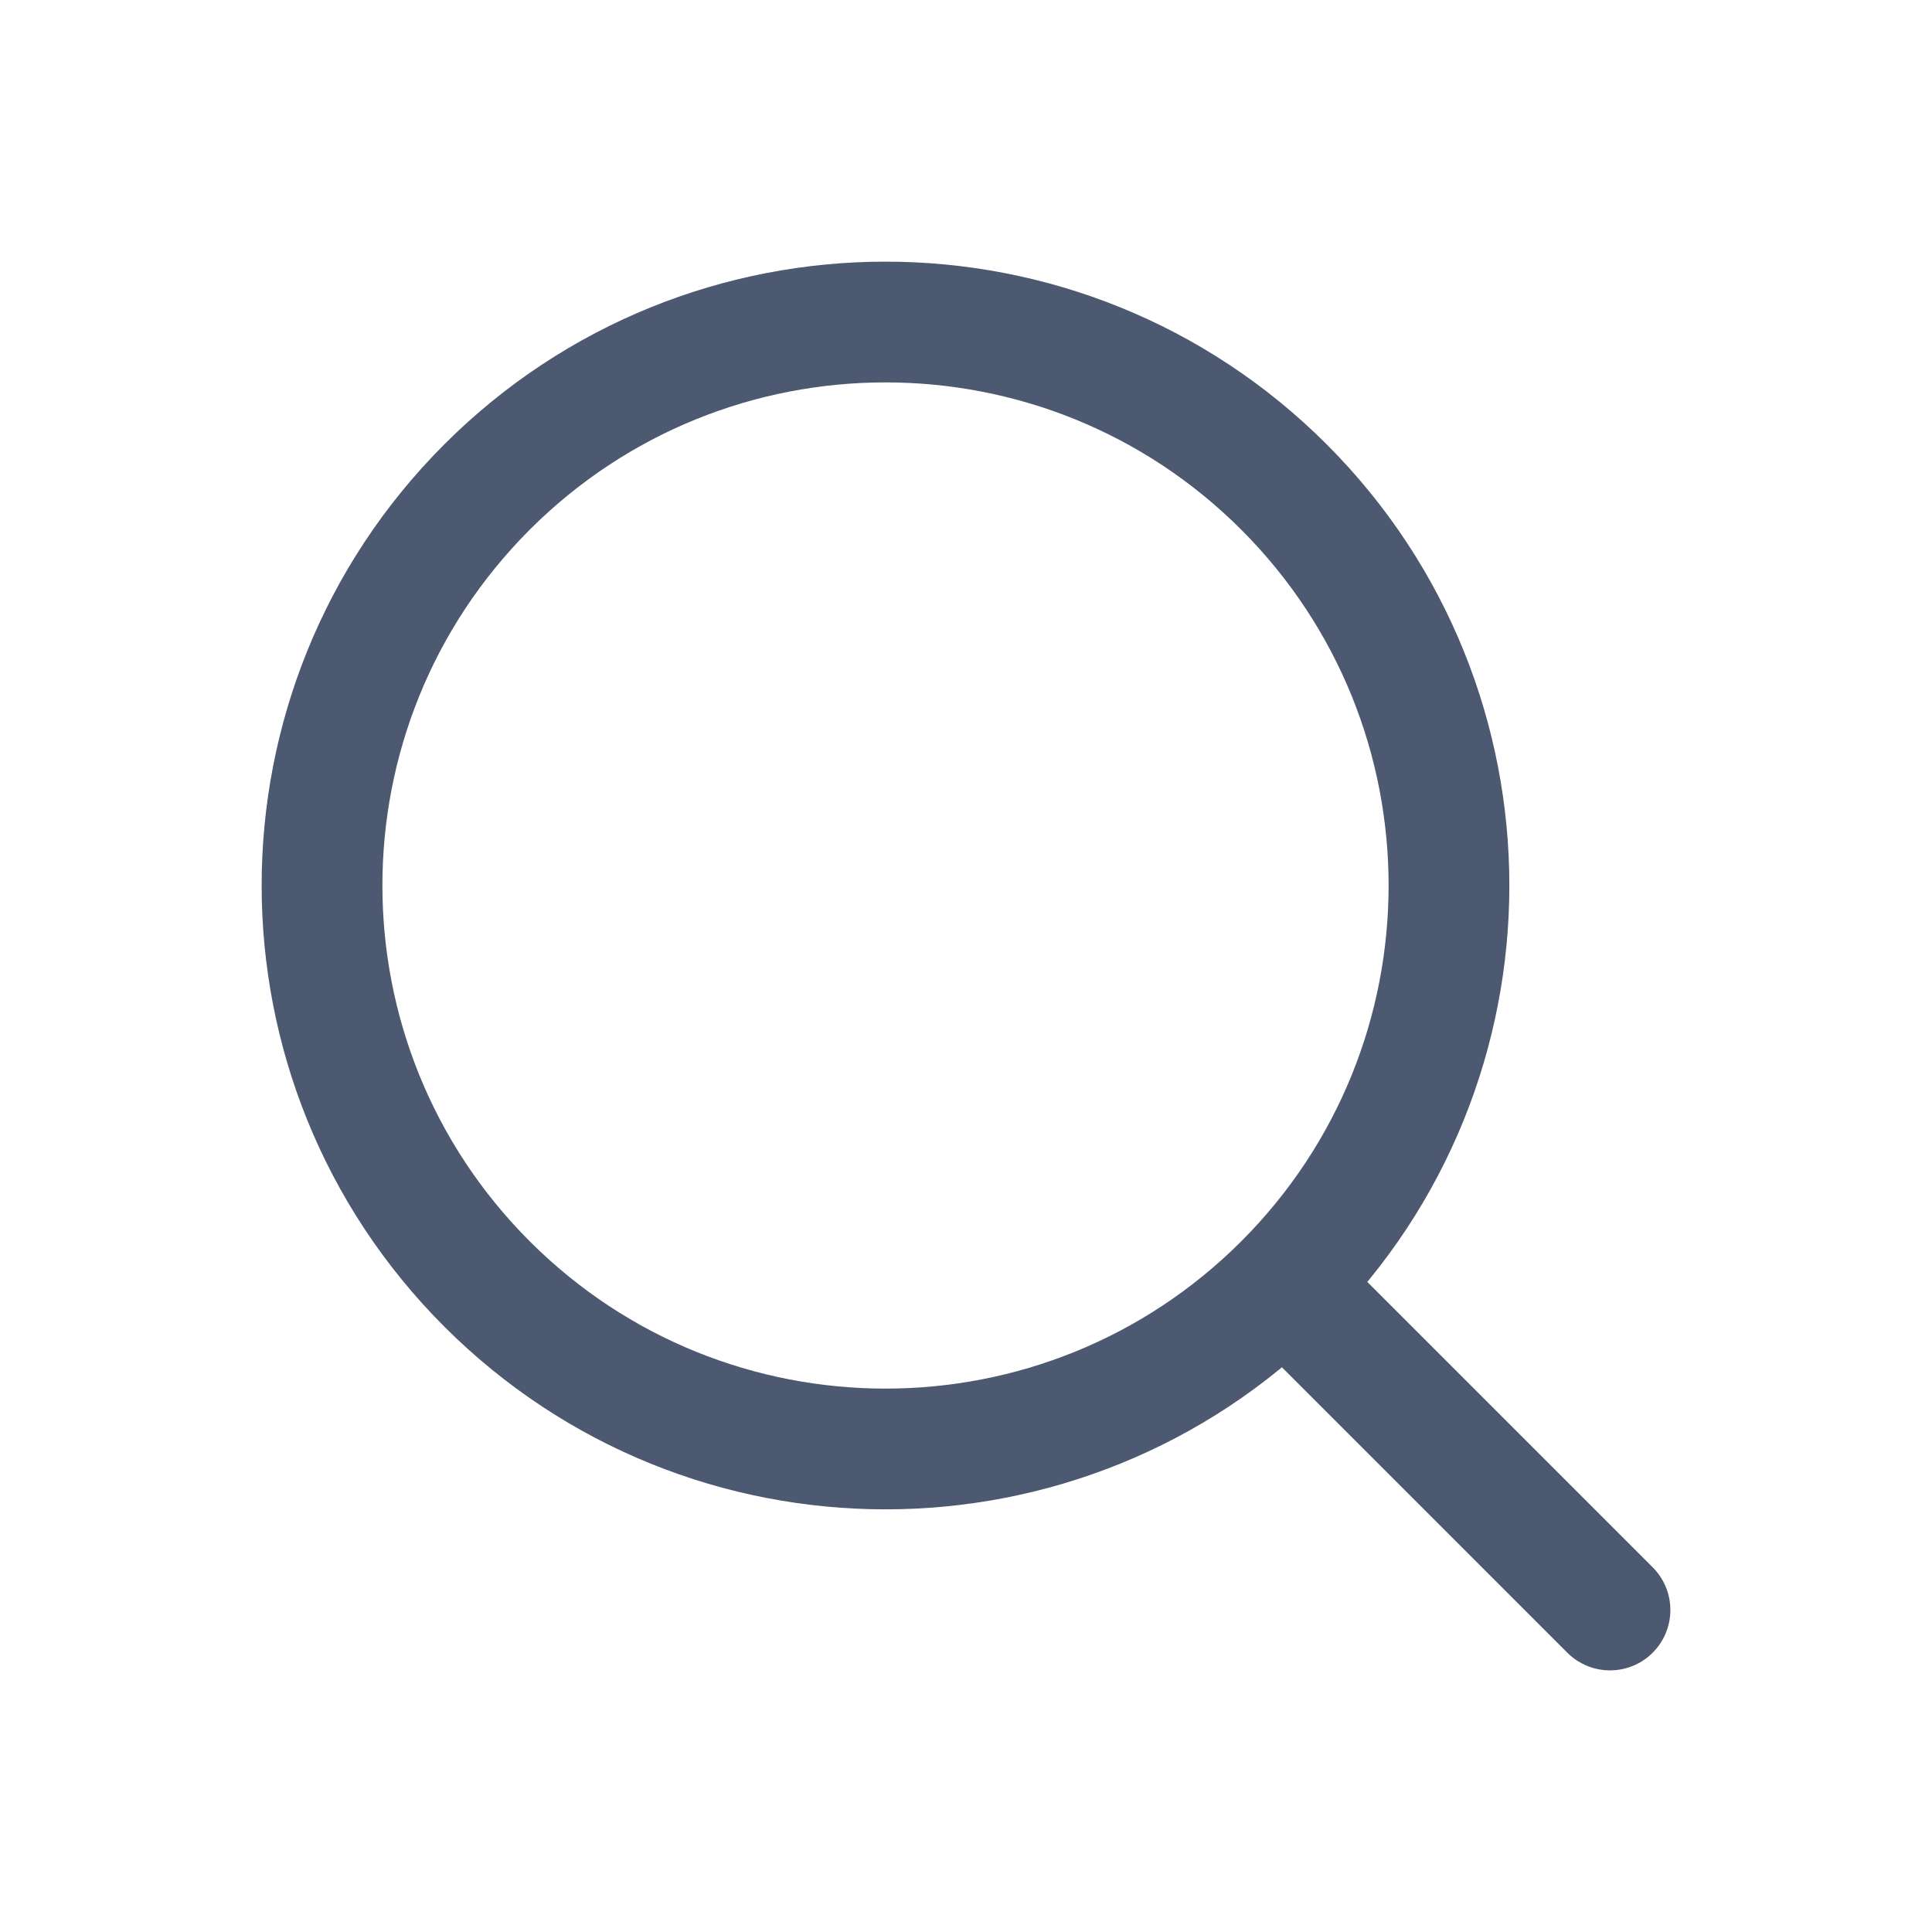
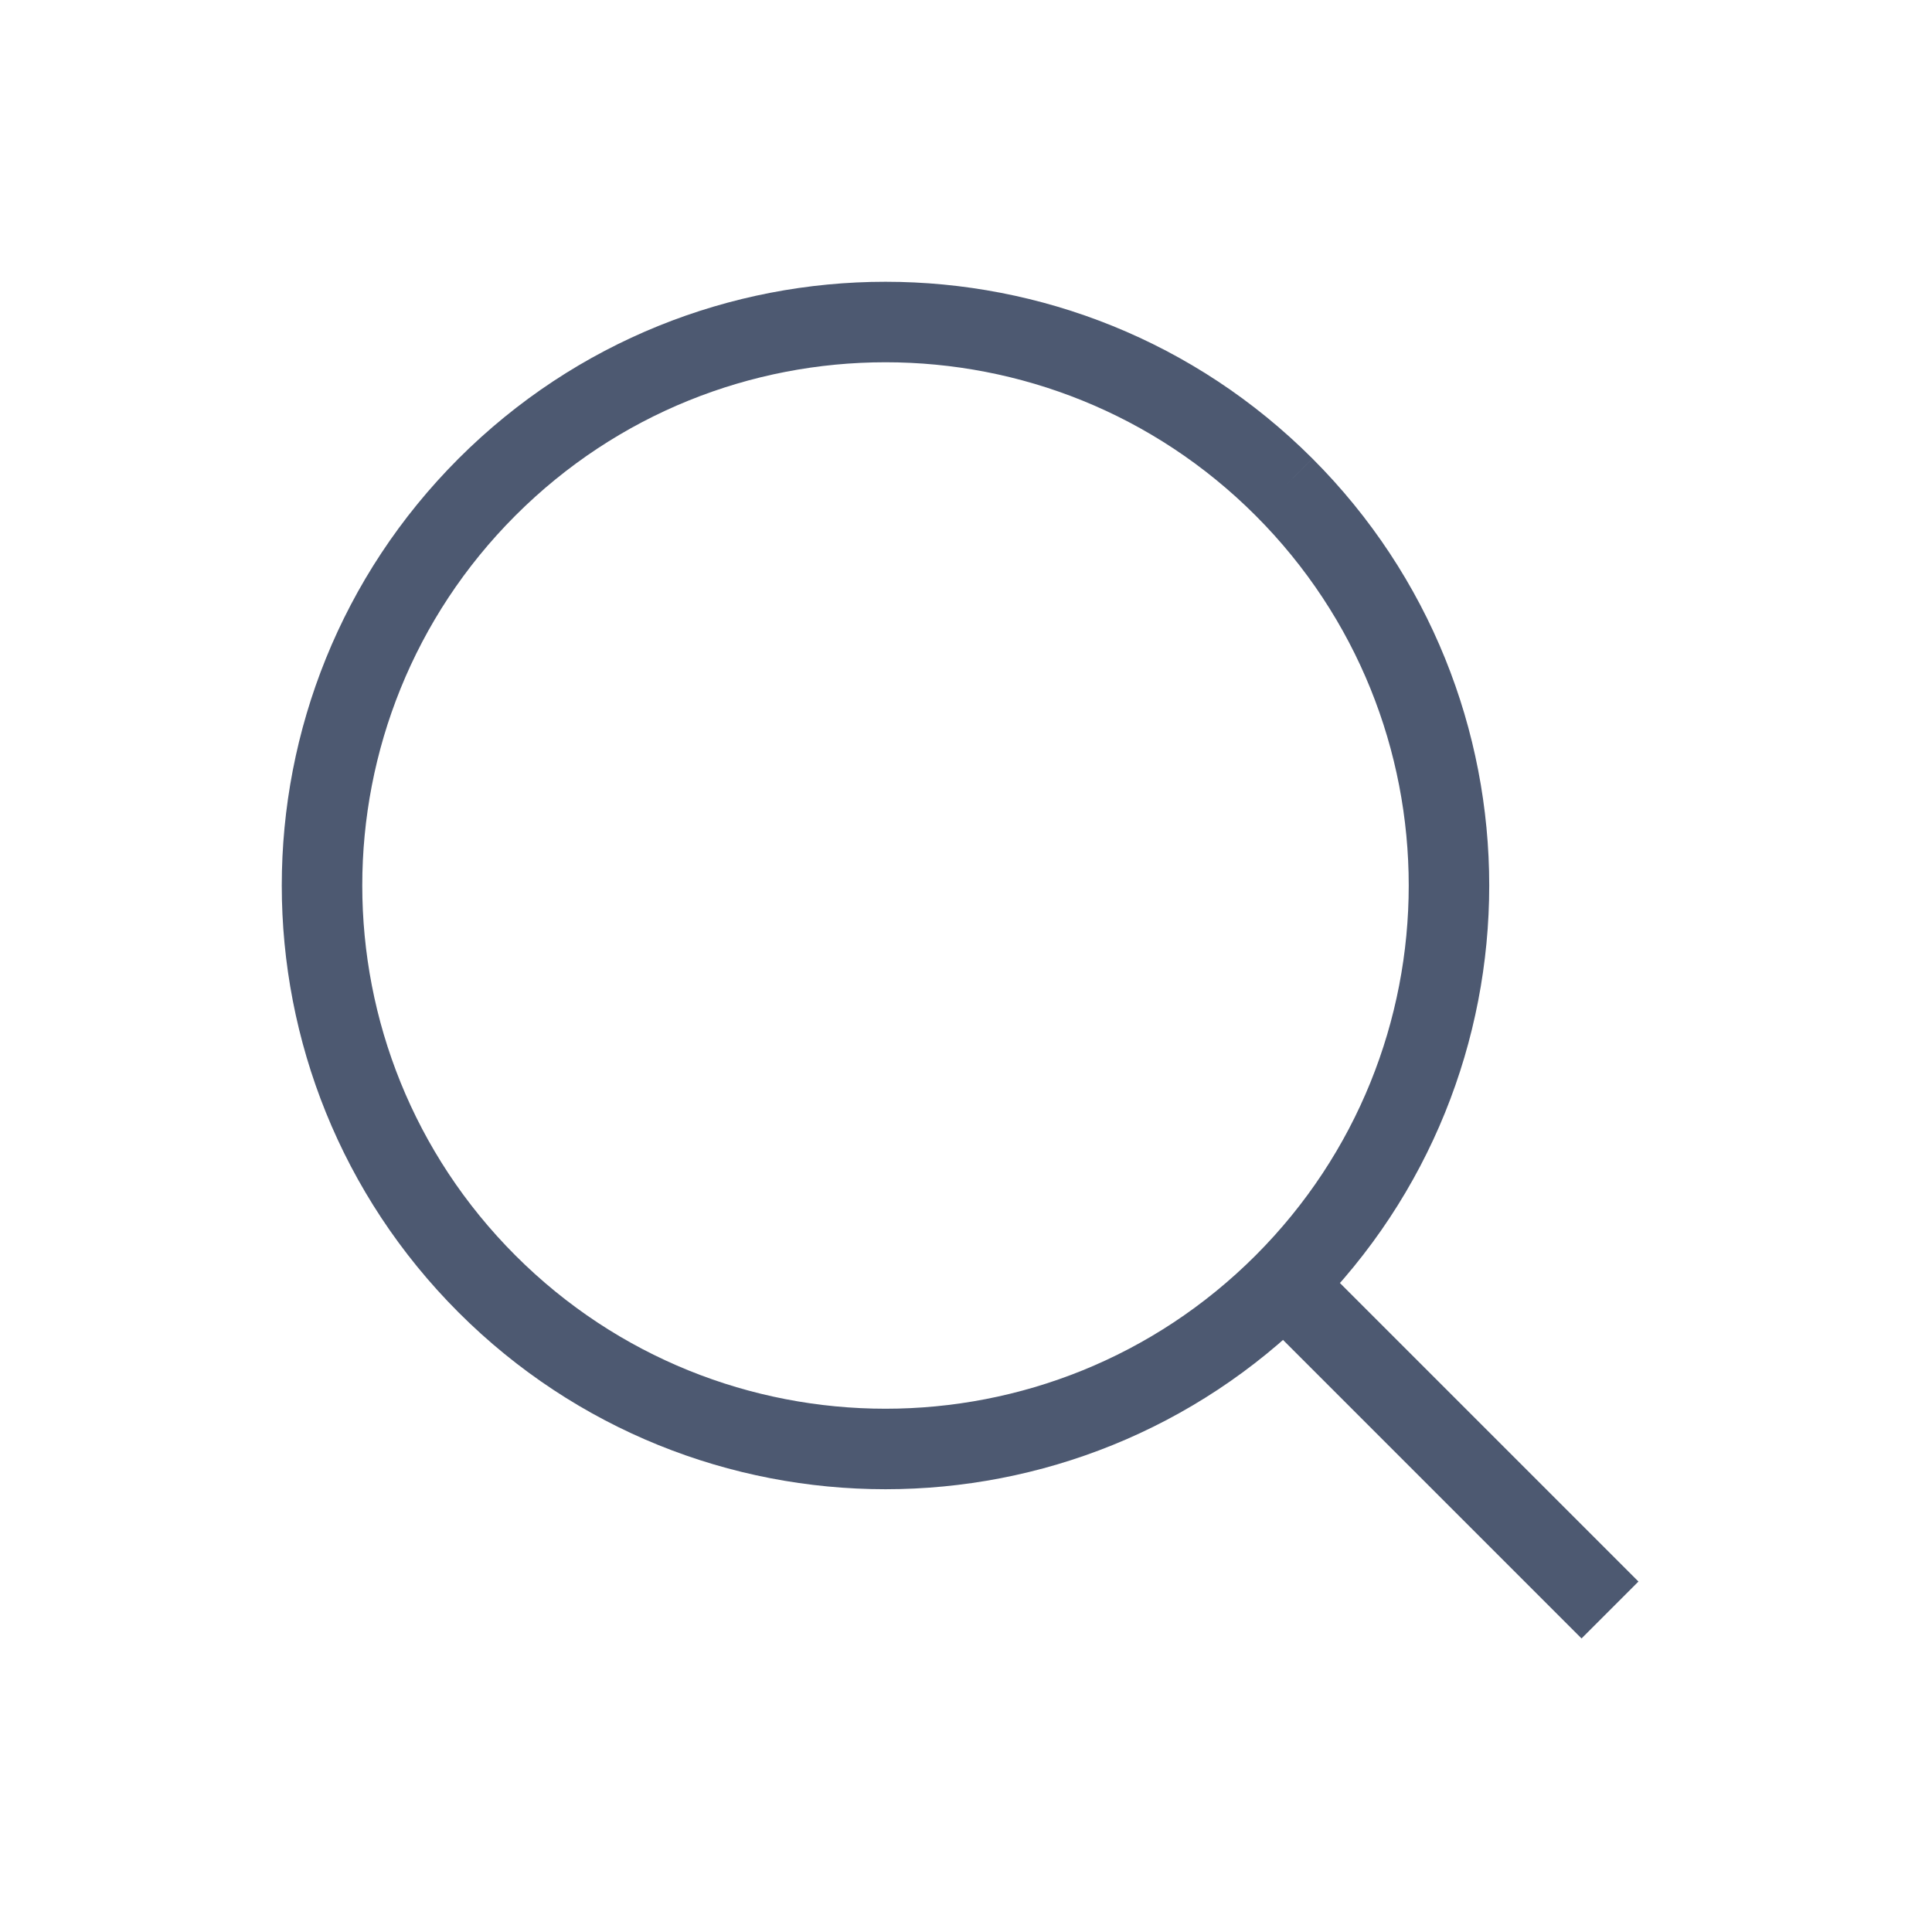
<svg xmlns="http://www.w3.org/2000/svg" width="24" height="24" viewBox="0 0 24 24" fill="none">
-   <path d="M15.95 6.05C18.683 8.784 18.683 13.216 15.95 15.95C13.216 18.683 8.784 18.683 6.05 15.95C3.317 13.216 3.317 8.784 6.05 6.05C8.784 3.317 13.216 3.317 15.95 6.05" stroke="#4D5971" stroke-width="1.5" stroke-linecap="round" stroke-linejoin="round" />
-   <path d="M20 20L16 16" stroke="#4D5971" stroke-width="1.5" stroke-linecap="round" stroke-linejoin="round" />
+   <path d="M15.95 6.05C18.683 8.784 18.683 13.216 15.95 15.95C13.216 18.683 8.784 18.683 6.05 15.95C3.317 13.216 3.317 8.784 6.05 6.05C8.784 3.317 13.216 3.317 15.95 6.05" stroke="#4D5971" strokeWidth="1.5" strokeLinecap="round" strokeLinejoin="round" />
+   <path d="M20 20L16 16" stroke="#4D5971" strokeWidth="1.5" strokeLinecap="round" strokeLinejoin="round" />
</svg>
